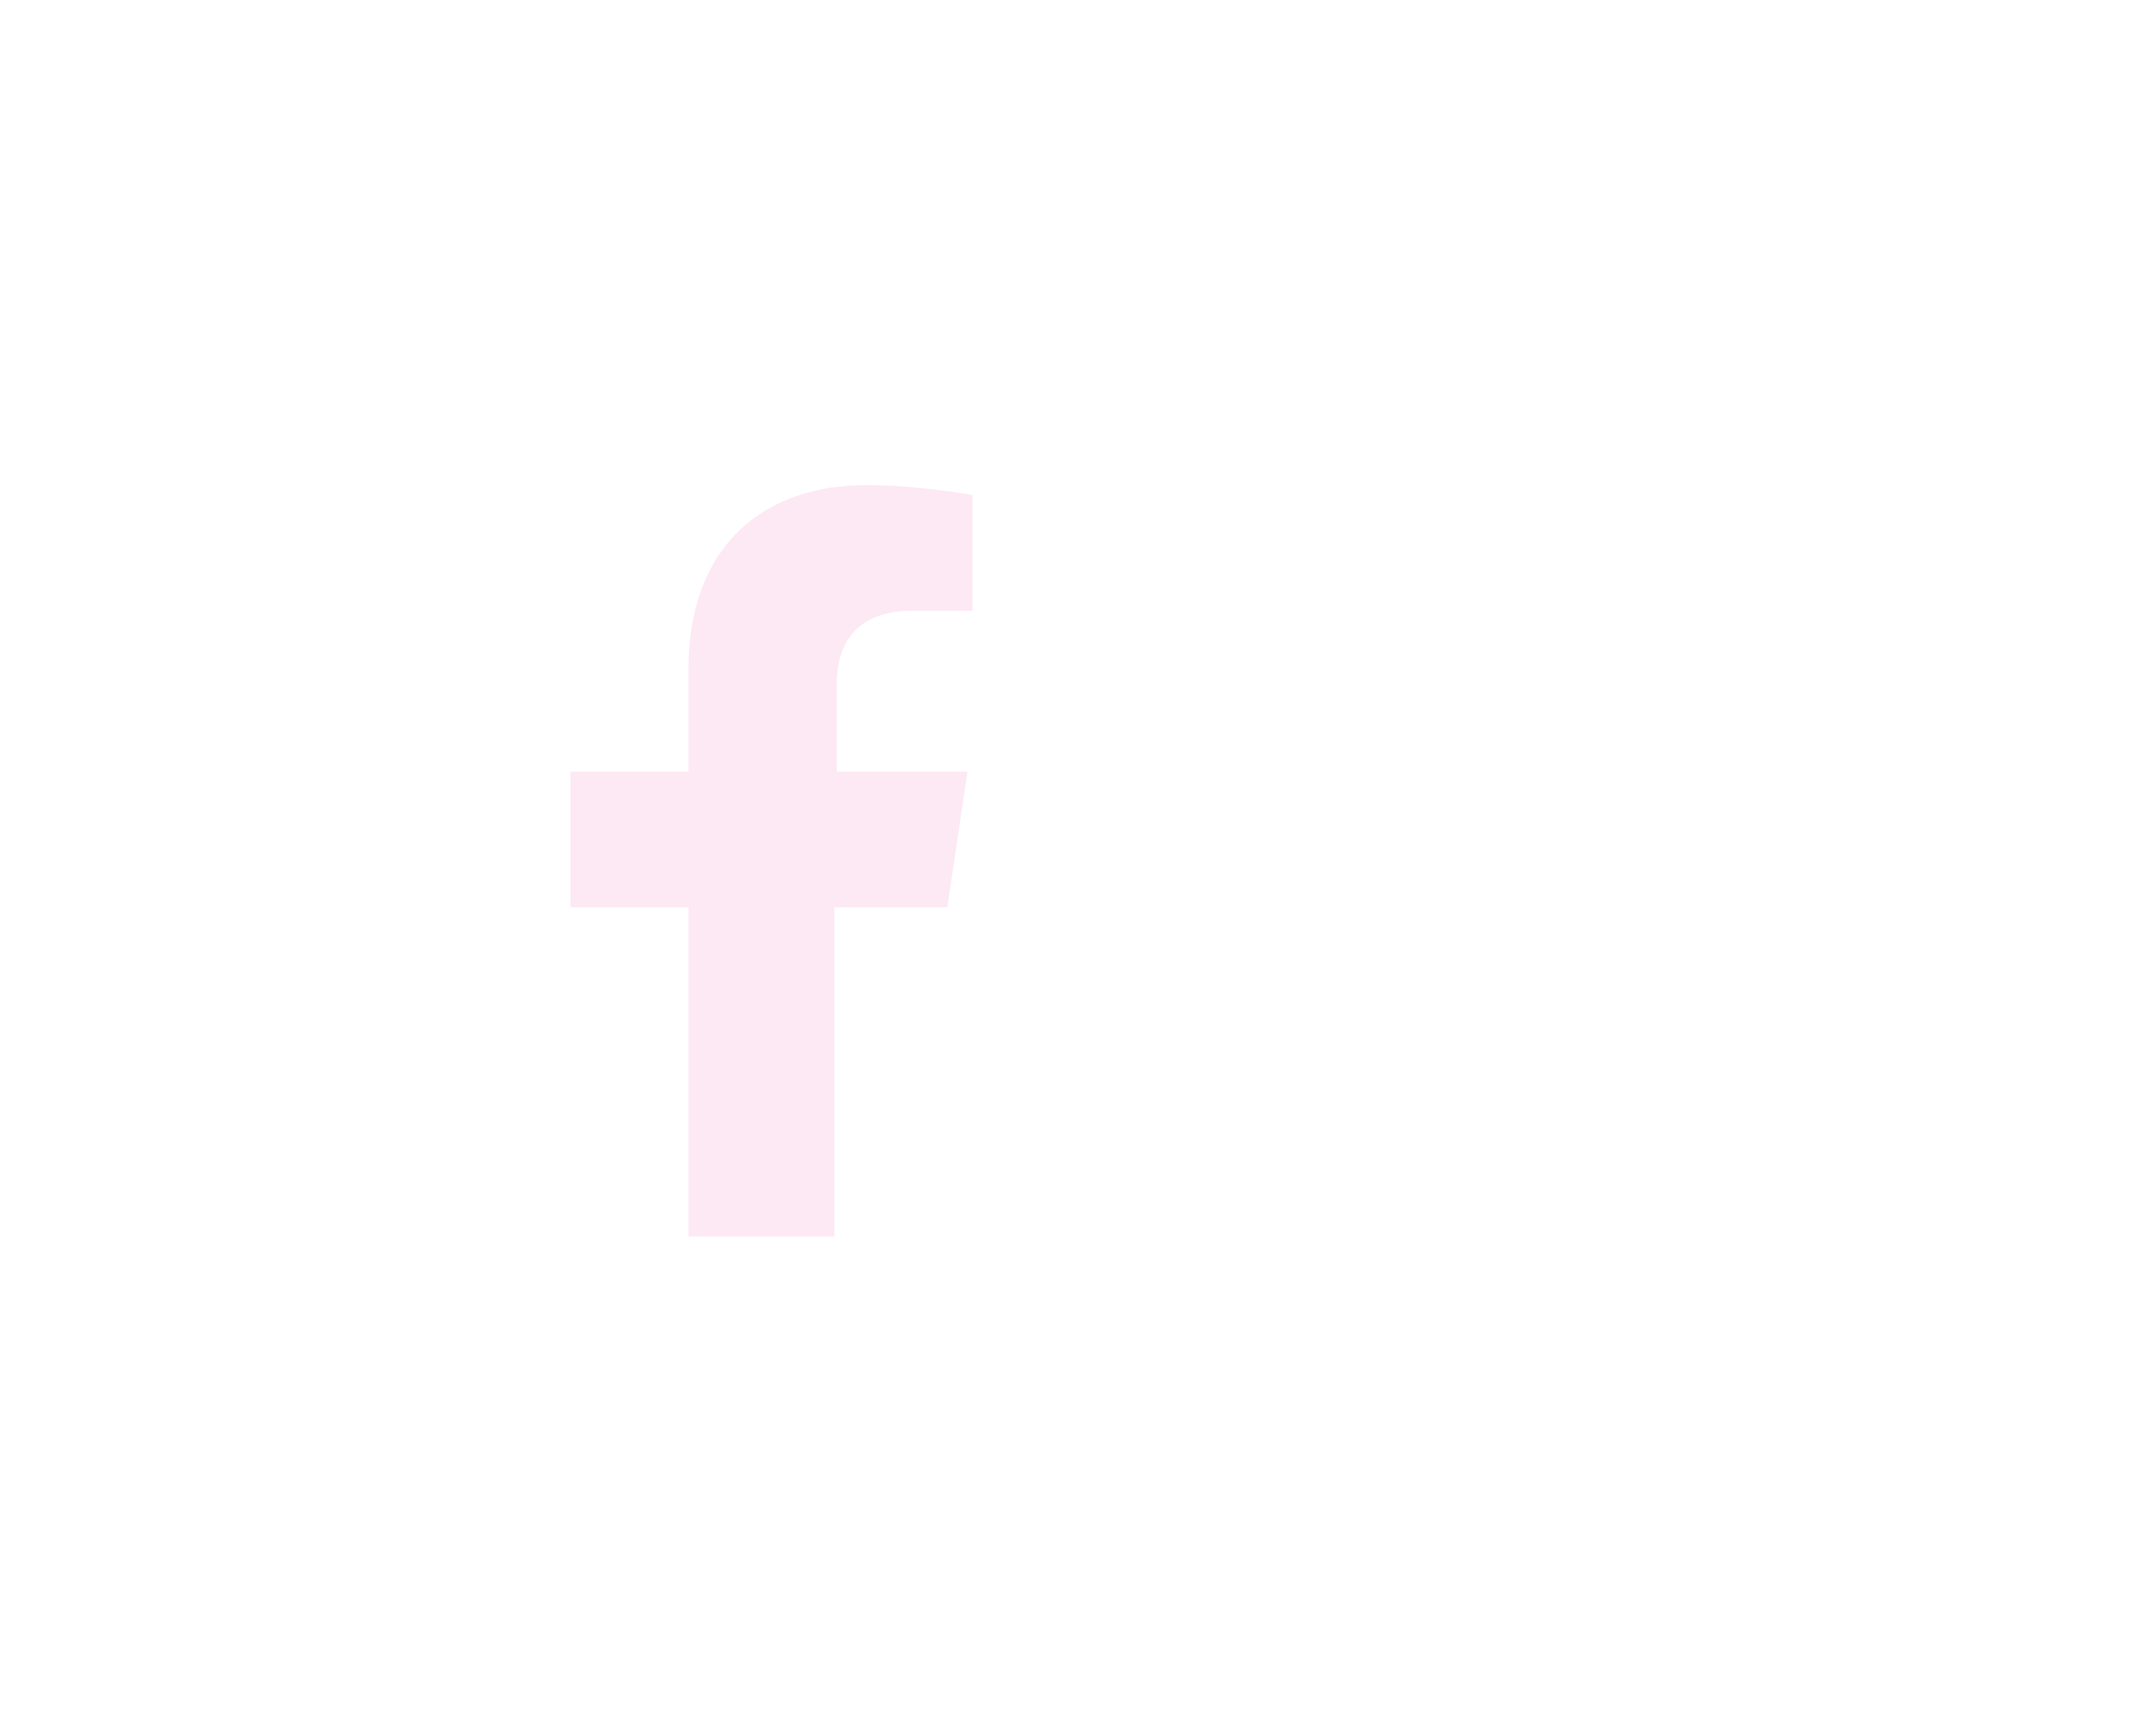
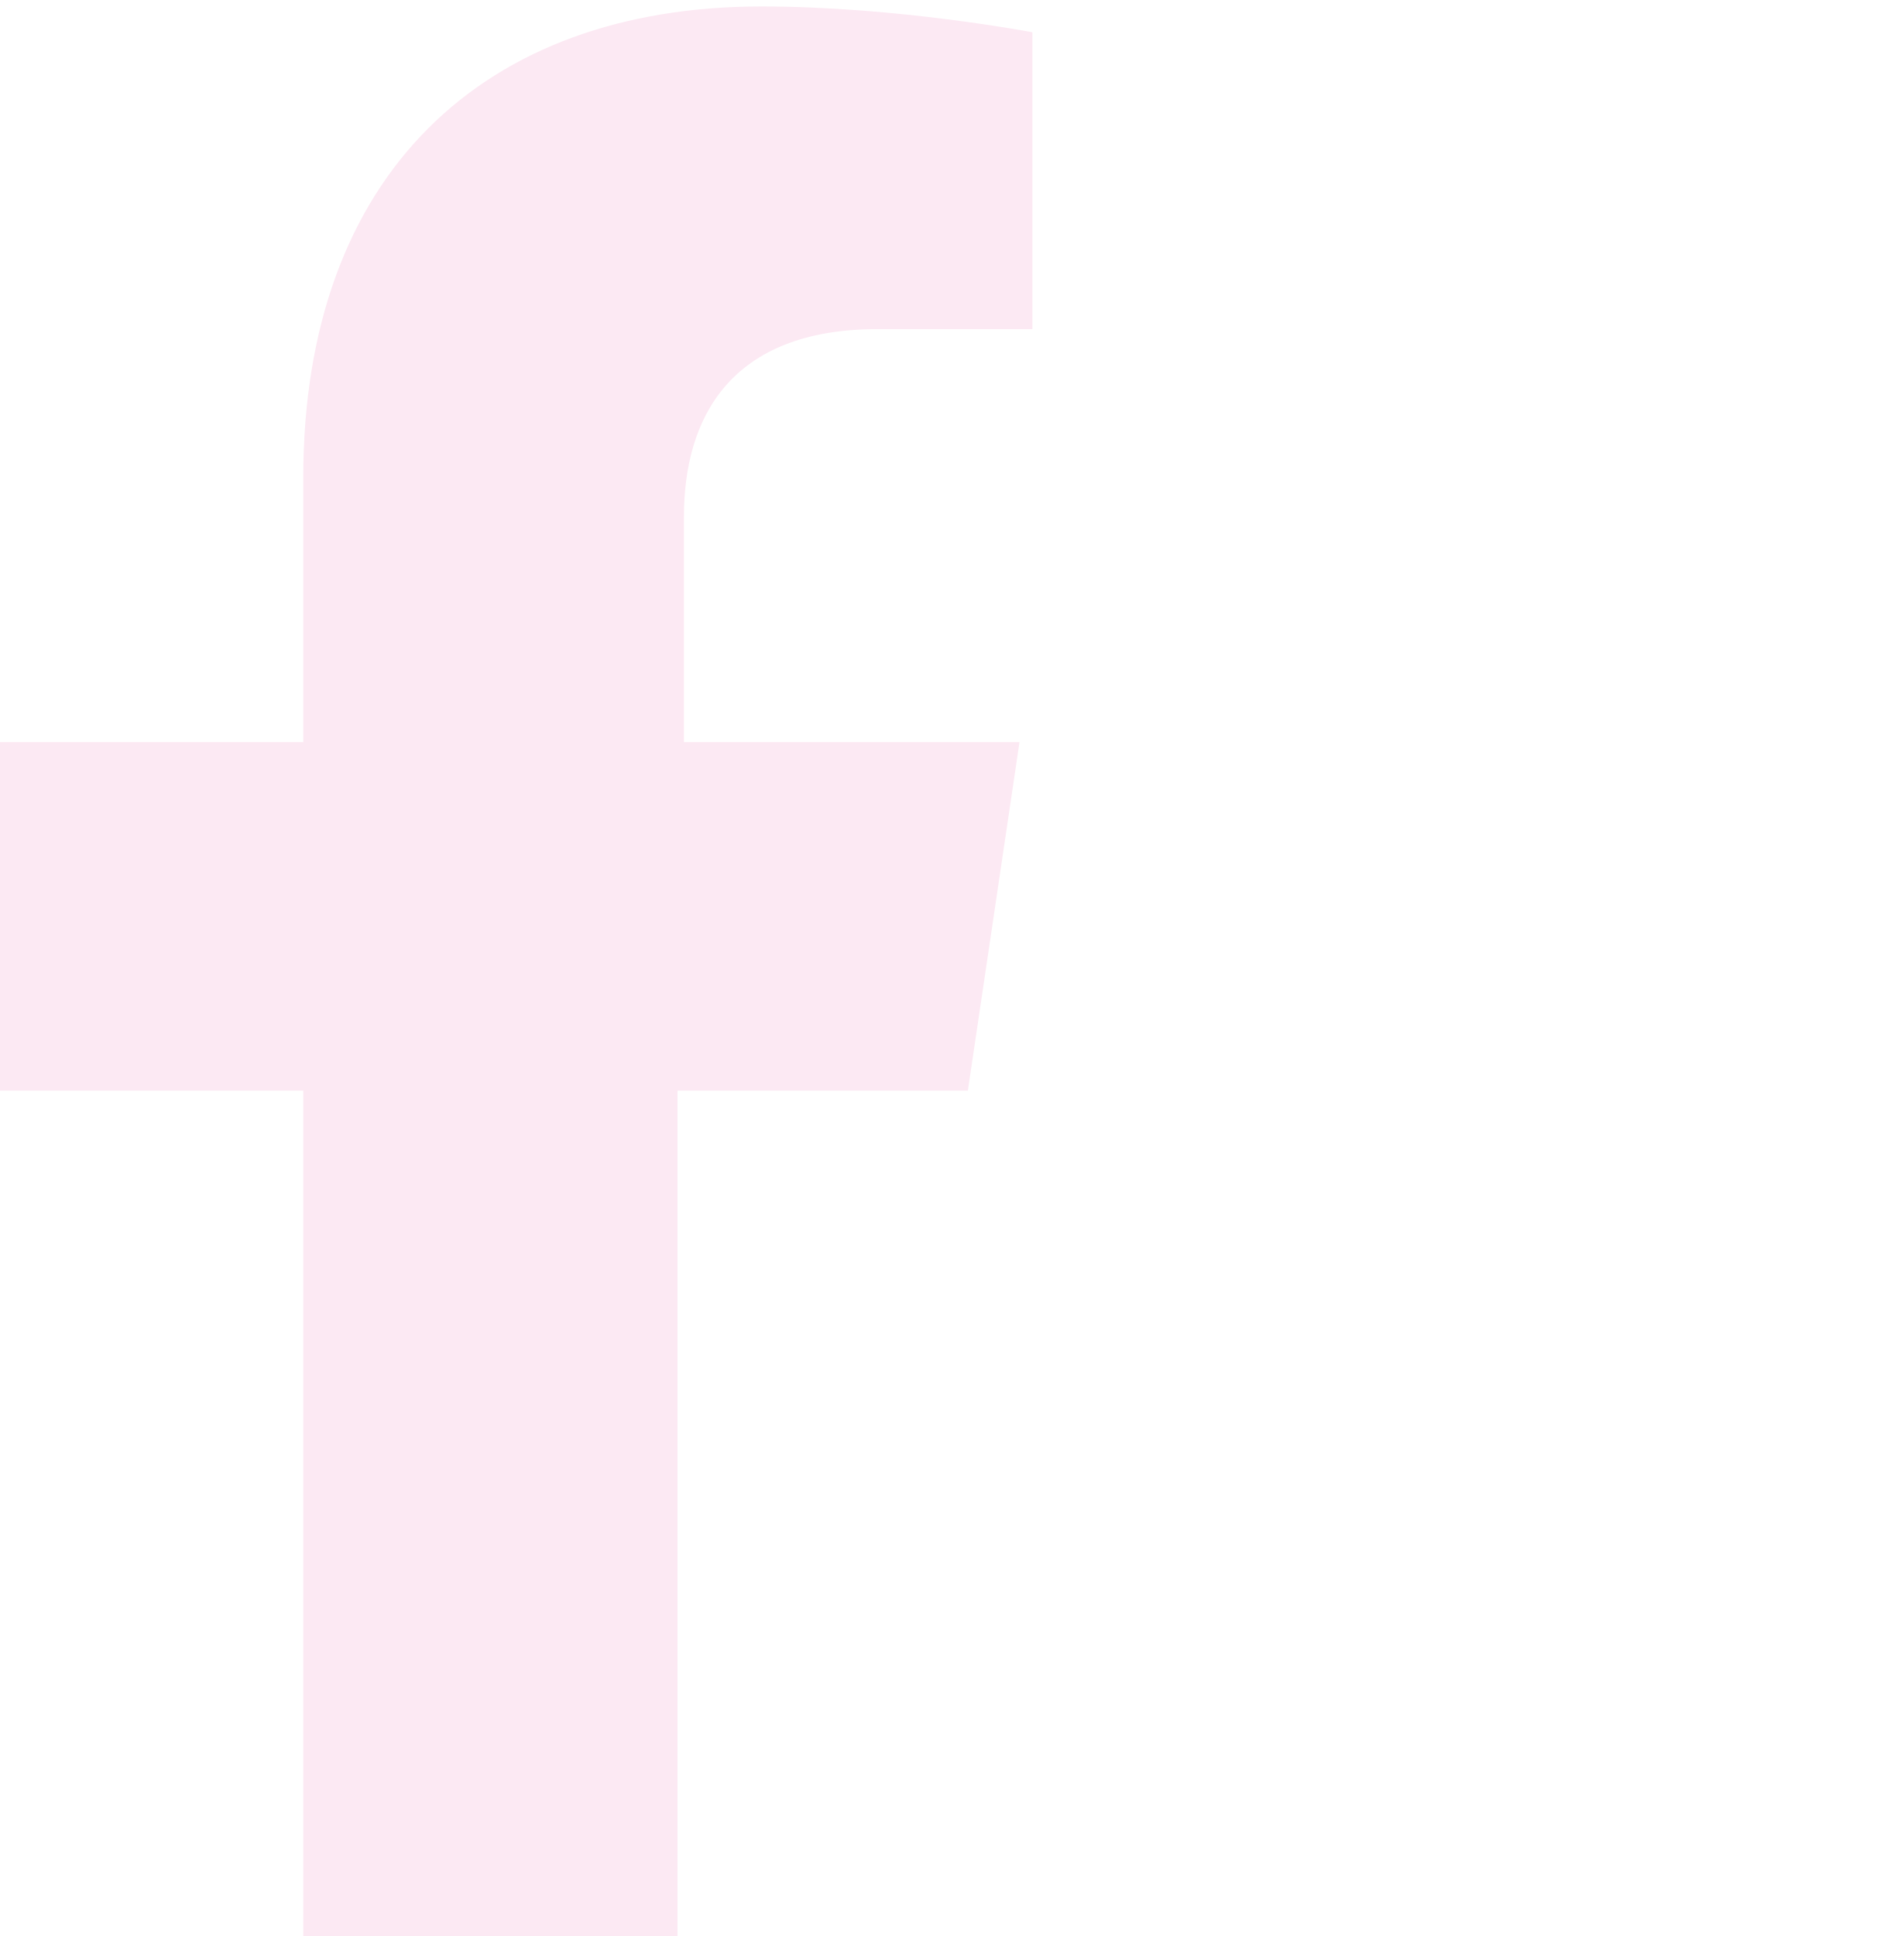
- <svg xmlns="http://www.w3.org/2000/svg" version="1.1" id="Capa_1" x="0px" y="0px" viewBox="0 0 85.8 68.4" style="enable-background:new 0 0 85.8 68.4;" xml:space="preserve">
+ <svg xmlns="http://www.w3.org/2000/svg" version="1.1" id="Capa_1" x="0px" y="0px" viewBox="0 0 29.5 30" style="enable-background:new 0 0 29.5 30;" xml:space="preserve">
  <style type="text/css">
	.st0{fill:#FCE9F3;}
</style>
-   <path class="st0" d="M37.7,36.1l0.8-5.4h-5.2v-3.5c0-1.5,0.7-2.9,3-2.9h2.4v-4.6c0,0-2.1-0.4-4.2-0.4c-4.3,0-7.1,2.6-7.1,7.3v4.1  h-4.7v5.4h4.7v13.1h5.8V36.1H37.7z" />
+   <path class="st0" d="M15,16.9l0.8-5.4h-5.2V8c0-1.5,0.7-2.9,3-2.9H16V0.5c0,0-2.1-0.4-4.2-0.4c-4.3,0-7.1,2.6-7.1,7.3v4.1H0v5.4h4.7  v13.1h5.8V16.9H15z" />
</svg>
